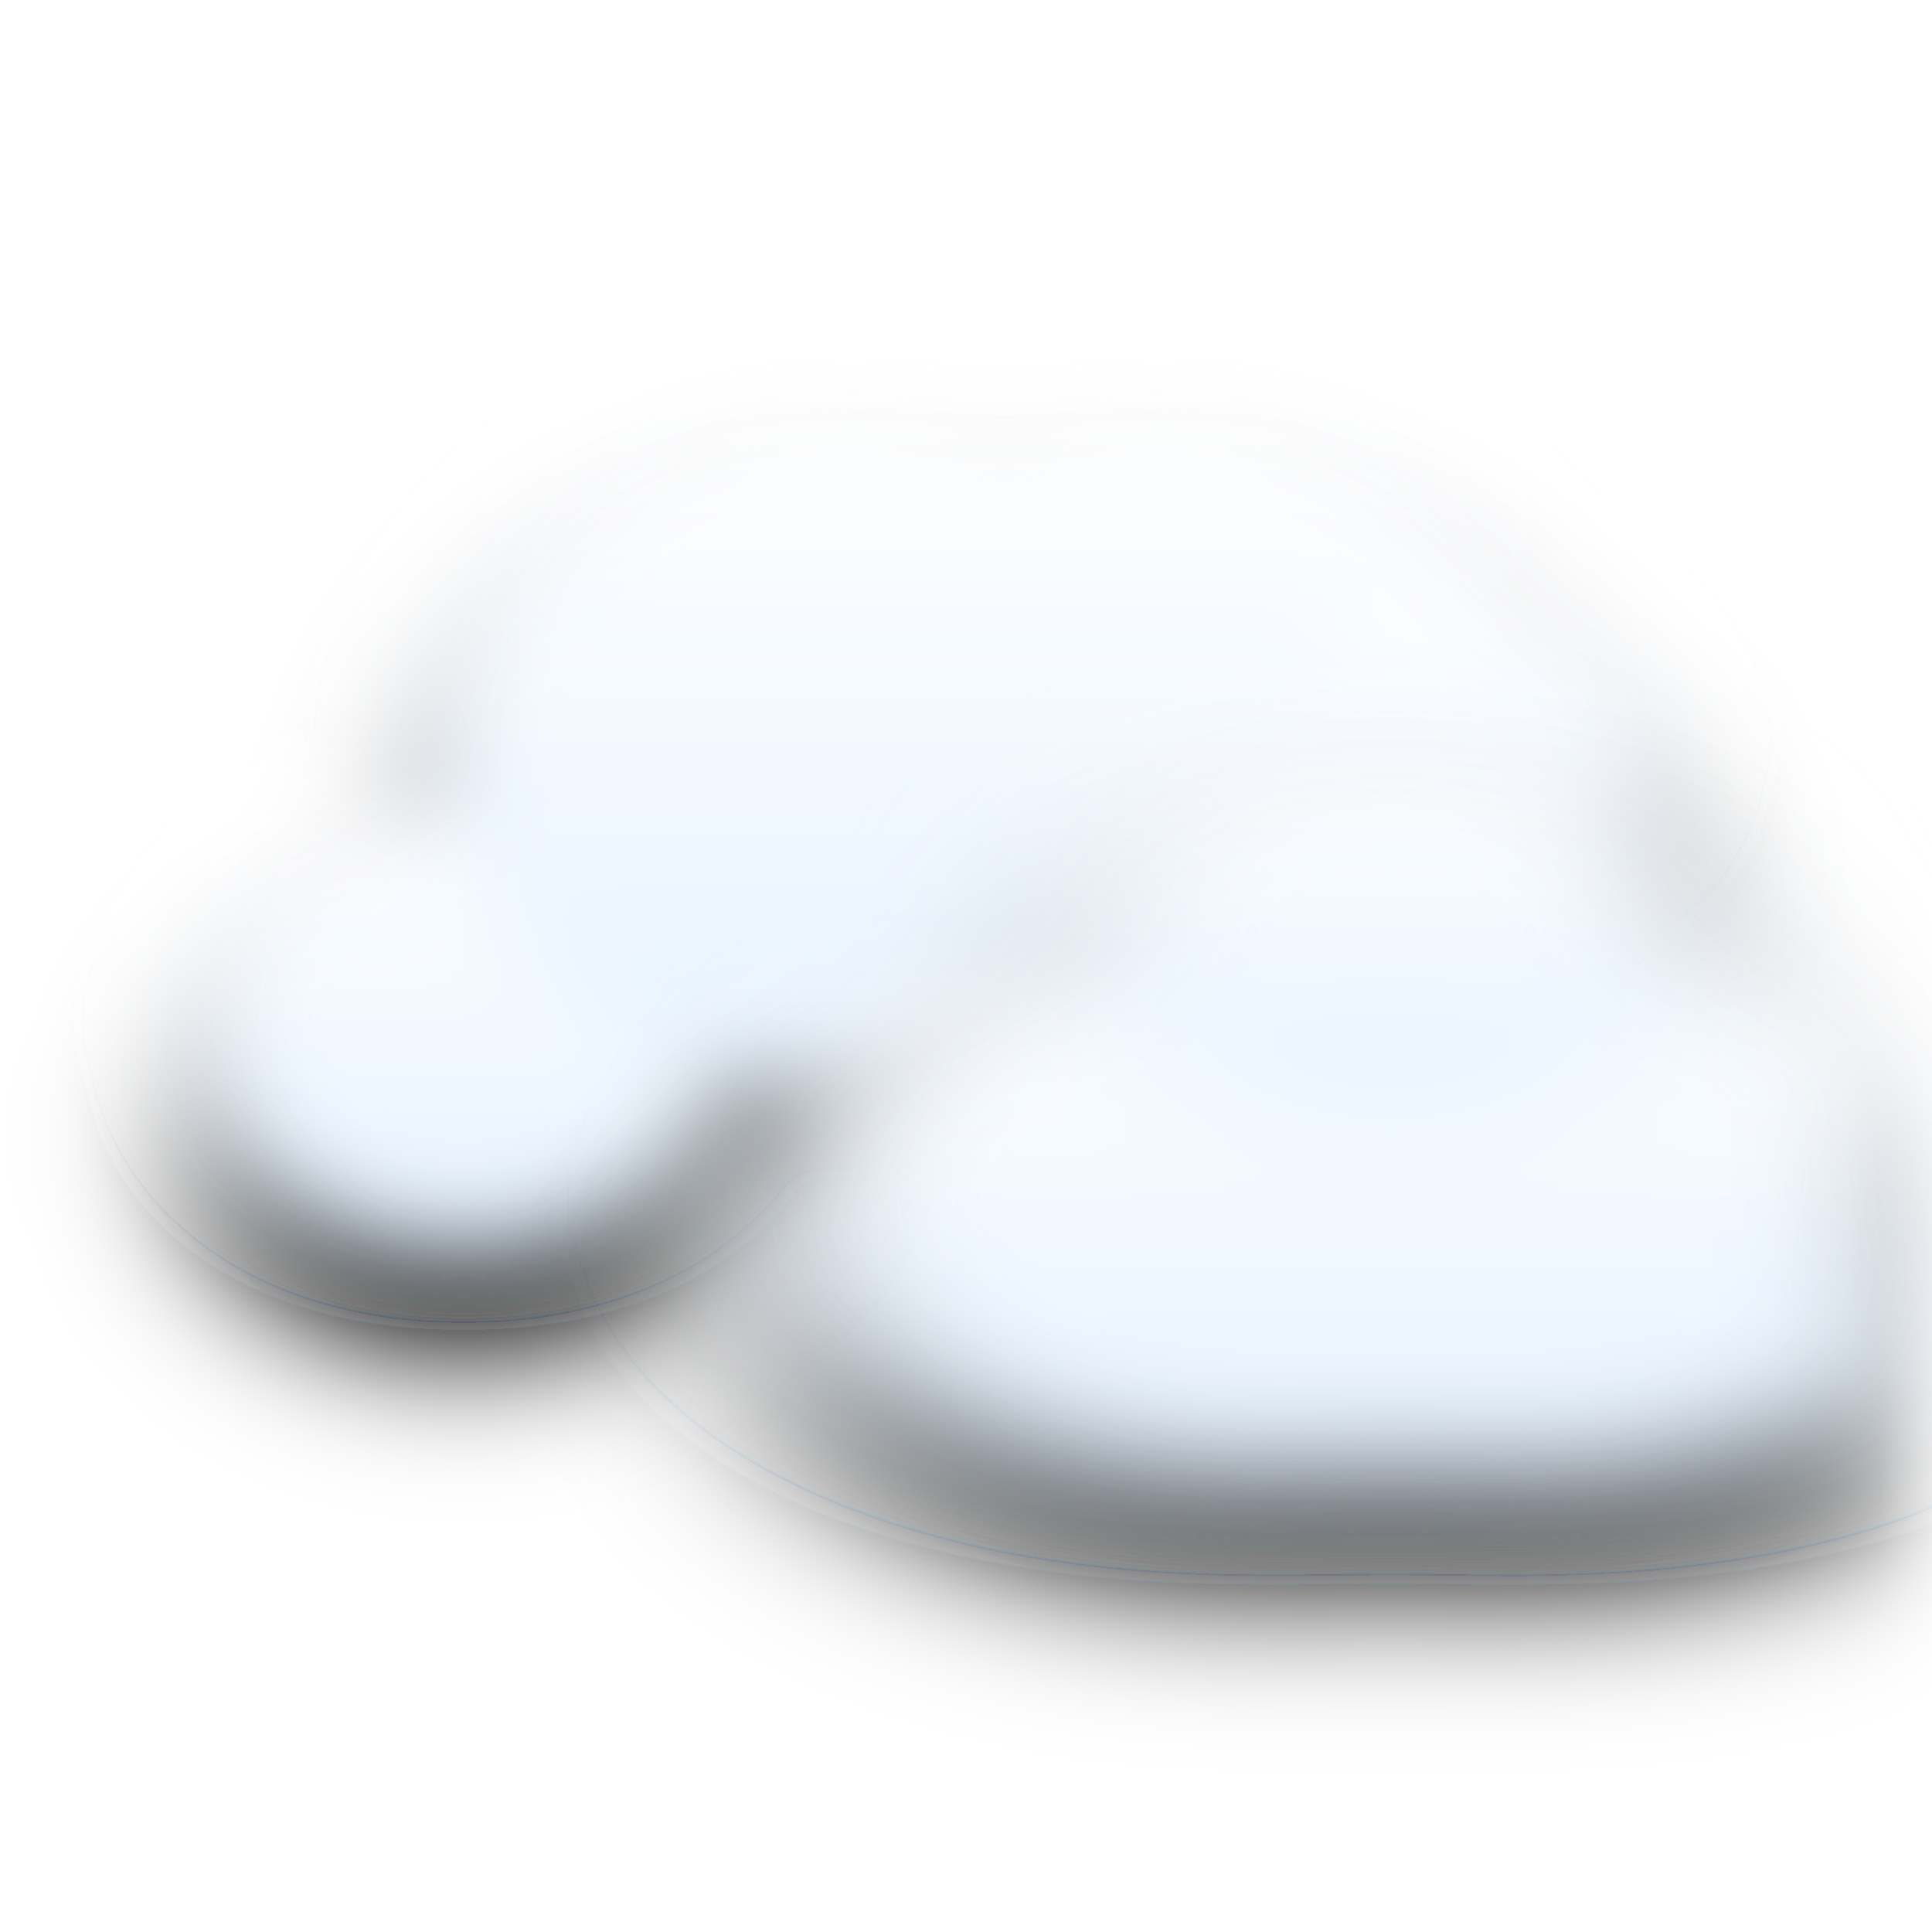
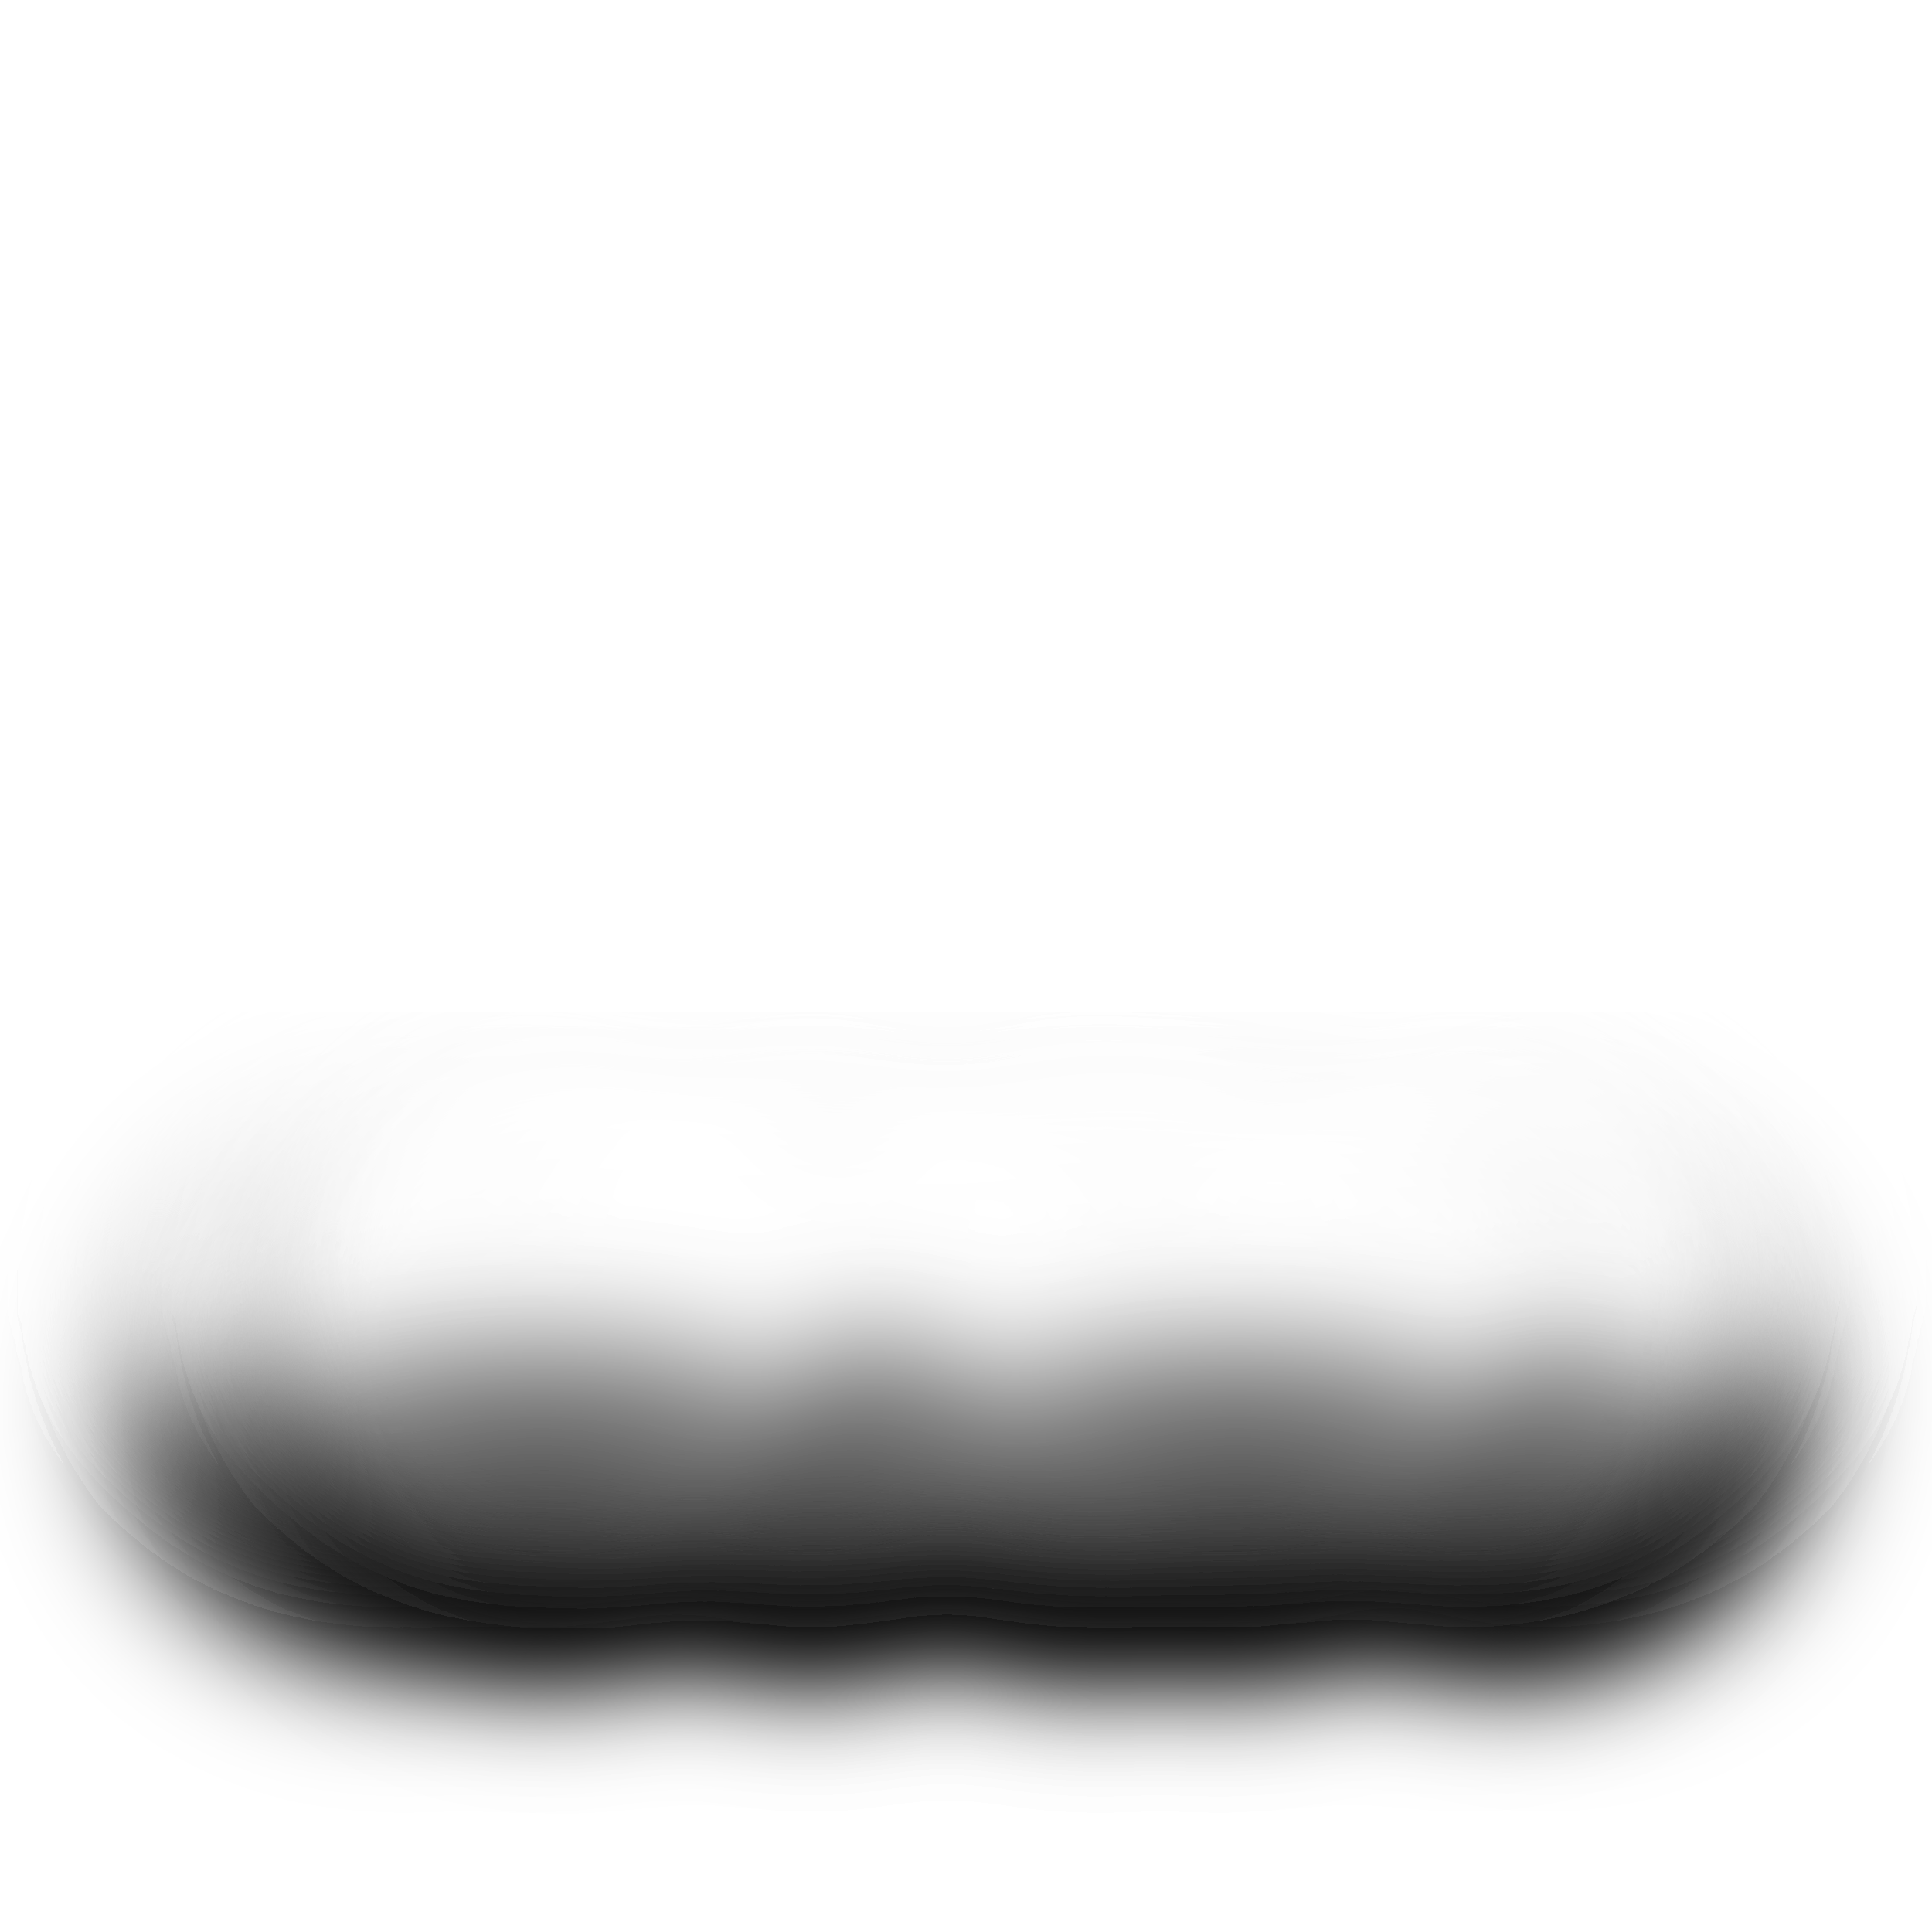
<svg xmlns="http://www.w3.org/2000/svg" preserveAspectRatio="none" viewBox="0 0 50 50">
  <defs>
-     <linearGradient id="cloudGrad" x1="0%" y1="0%" x2="0%" y2="100%">
-       <stop offset="0%" style="stop-color:#ffffff; stop-opacity:1" />
-       <stop offset="100%" style="stop-color:#e6f2ff; stop-opacity:1" />
-     </linearGradient>
+     <radialGradient id="cloudGrad" cx="50%" cy="50%" r="100%" fx="50%" fy="50%" gradientTransform="translate(0, 0.7) scale(1, 0.5)">
+       <stop offset="0%" style="stop-color:#464646; stop-opacity:1" />
+       <stop offset="50%" style="stop-color:gray; stop-opacity:1" />
+       <stop offset="90%" style="stop-color:white; stop-opacity:1" />
+       <stop offset="100%" style="stop-color:white; stop-opacity:0.7" />
+     </radialGradient>
    <filter id="fluffy" x="-50%" y="-50%" width="200%" height="200%">
-       <feGaussianBlur in="SourceGraphic" stdDeviation="1.3" />
+       <feGaussianBlur in="SourceGraphic" stdDeviation="1.2" />
    </filter>
-     <filter id="shadow" x="-50%" y="-50%" width="250%" height="200%">
-       <feDropShadow dx="0" dy="3" stdDeviation="1.4" flood-color="black" flood-opacity="1" />
+     <filter id="shadow" x="-20%" y="-20%" width="300%" height="300%">
+       <feDropShadow dx="0" dy="3" stdDeviation="1" flood-color="black" flood-opacity="1" />
    </filter>
  </defs>
  <g filter="url(#shadow)">
-     <g filter="url(#fluffy)" fill="url(#cloudGrad)" transform="scale(1, 0.8)" transform-origin="25 25">
-       <circle cx="12" cy="33" r="7">
-         <animate attributeName="opacity" values="0;1;1;0.2;0" dur="30" repeatCount="indefinite" />
-         <animate attributeName="cy" values="33;20" dur="30" repeatCount="indefinite" />
-         <animate attributeName="r" values="2;10" dur="30" repeatCount="indefinite" />
+     <g filter="url(#fluffy)" fill="url(#cloudGrad)" transform="scale(1, 1)">
+       <circle cx="14" cy="33" r="7">
+         <animate attributeName="opacity" values="0;1;1;1;1;0" dur="20s" repeatCount="indefinite" />
+         <animate attributeName="cy" values="40;10" dur="20s" repeatCount="indefinite" />
+         <animate attributeName="r" values="2;8" dur="20s" repeatCount="indefinite" />
      </circle>
-       <circle cx="12" cy="33" r="7">
-         <animate attributeName="opacity" values="0;1;1;0.2;0" begin="-15s" dur="30" repeatCount="indefinite" />
-         <animate attributeName="cy" values="33;20" dur="30" begin="-15s" repeatCount="indefinite" />
-         <animate attributeName="r" values="2;10" begin="-15s" dur="30" repeatCount="indefinite" />
+       <circle cx="10" cy="33" r="7">
+         <animate attributeName="opacity" values="0;1;1;1;1;0" begin="-10s" dur="20s" repeatCount="indefinite" />
+         <animate attributeName="cy" values="40;10" dur="20s" begin="-10s" repeatCount="indefinite" />
+         <animate attributeName="r" values="2;8" begin="-10s" dur="20s" repeatCount="indefinite" />
      </circle>
-       <circle cx="22" cy="24" r="11">
-         <animate attributeName="cy" from="30" to="20" dur="13s" repeatCount="indefinite" />
-         <animate attributeName="opacity" values="0;1;1;0.2;0" dur="13s" repeatCount="indefinite" />
-         <animate attributeName="r" values="8;14" dur="13s" repeatCount="indefinite" />
+       <circle cx="40" cy="33" r="7">
+         <animate attributeName="opacity" values="0;1;1;1;0.2;0" dur="24s" repeatCount="indefinite" />
+         <animate attributeName="cy" values="40;30" dur="24s" repeatCount="indefinite" />
+         <animate attributeName="r" values="2;8" dur="24s" repeatCount="indefinite" />
      </circle>
-       <circle cx="30" cy="24" r="11">
-         <animate attributeName="cy" from="30" to="15" dur="32s" repeatCount="indefinite" />
-         <animate attributeName="opacity" values="0;1;1;0.2;0" dur="32s" repeatCount="indefinite" />
-         <animate attributeName="r" values="8;14" dur="32" repeatCount="indefinite" />
+       <circle cx="40" cy="33" r="7">
+         <animate attributeName="opacity" values="0;1;1;0.2;0" begin="-12s" dur="24s" repeatCount="indefinite" />
+         <animate attributeName="cy" values="40;28" dur="24s" begin="-12s" repeatCount="indefinite" />
+         <animate attributeName="r" values="2;8" begin="-12s" dur="24s" repeatCount="indefinite" />
      </circle>
-       <circle cx="38" cy="24" r="5">
-         <animate attributeName="cy" from="34" to="20" dur="30s" repeatCount="indefinite" />
-         <animate attributeName="opacity" values="0;1;1;0.2;0" dur="30s" repeatCount="indefinite" />
-         <animate attributeName="r" values="4;10" dur="30" repeatCount="indefinite" />
+       <circle cx="28" cy="33" r="7">
+         <animate attributeName="opacity" values="0;1;1;0.2;0" dur="42s" repeatCount="indefinite" />
+         <animate attributeName="cy" values="40;30" dur="42s" repeatCount="indefinite" />
+         <animate attributeName="r" values="8;10" dur="42s" repeatCount="indefinite" />
      </circle>
-       <circle cx="38" cy="24" r="5">
-         <animate attributeName="cy" from="34" to="18" dur="10s" repeatCount="indefinite" />
-         <animate attributeName="opacity" values="0;1;1;0.6;0" dur="10s" repeatCount="indefinite" />
-         <animate attributeName="r" values="4;10" dur="10s" repeatCount="indefinite" />
+       <circle cx="28" cy="33" r="7">
+         <animate attributeName="opacity" values="0;1;1;0.2;0" begin="-21s" dur="42s" repeatCount="indefinite" />
+         <animate attributeName="cy" values="40;25" dur="42s" begin="-21s" repeatCount="indefinite" />
+         <animate attributeName="r" values="8;10" begin="-21s" dur="42s" repeatCount="indefinite" />
+       </circle>
+       <circle cx="21" cy="33" r="7">
+         <animate attributeName="opacity" values="0;1;1;0.2;0" dur="28s" repeatCount="indefinite" />
+         <animate attributeName="cy" values="40;10" dur="28s" repeatCount="indefinite" />
+         <animate attributeName="r" values="8;10" dur="28s" repeatCount="indefinite" />
+       </circle>
+       <circle cx="21" cy="33" r="7">
+         <animate attributeName="opacity" values="0;1;1;0.2;0" begin="-14s" dur="28s" repeatCount="indefinite" />
+         <animate attributeName="cy" values="40;10" dur="28s" begin="-14s" repeatCount="indefinite" />
+         <animate attributeName="r" values="8;10" begin="-14s" dur="28s" repeatCount="indefinite" />
+       </circle>
+       <circle cx="14" cy="33" r="7">
+         <animate attributeName="opacity" values="0;1;1;0.2;0" begin="-14s" dur="28s" repeatCount="indefinite" />
+         <animate attributeName="cy" values="40;20" dur="28s" begin="-14s" repeatCount="indefinite" />
+         <animate attributeName="r" values="5;10" begin="-14s" dur="28s" repeatCount="indefinite" />
+       </circle>
+       <circle cx="32" cy="33" r="7">
+         <animate attributeName="opacity" values="0;1;1;0.1;0" begin="-14s" dur="28s" repeatCount="indefinite" />
+         <animate attributeName="cy" values="40;20" dur="28s" begin="-14s" repeatCount="indefinite" />
+         <animate attributeName="r" values="5;10" begin="-14s" dur="28s" repeatCount="indefinite" />
      </circle>
    </g>
  </g>
  <g filter="url(#shadow)">
-     <g filter="url(#fluffy)" fill="url(#cloudGrad)" transform="scale(1.8, 1)" transform-origin="14 25">
-       <circle cx="22" cy="31" r="7">
-         <animate attributeName="cy" from="32" to="20" dur="20s" repeatCount="indefinite" />
-         <animate attributeName="opacity" values="0;1;1;0" dur="20s" repeatCount="indefinite" />
-         <animate attributeName="r" values="4;8" dur="20s" repeatCount="indefinite" />
+     <g filter="url(#fluffy)" fill="url(#cloudGrad)" transform="scale(1, 1)" transform-origin="14 25">
+       <circle cx="15" cy="33" r="7">
+         <animate attributeName="opacity" values="0;1;1;0.2;0" dur="20s" repeatCount="indefinite" />
+         <animate attributeName="cy" values="40;10" dur="20s" repeatCount="indefinite" />
+         <animate attributeName="r" values="2;4" dur="20s" repeatCount="indefinite" />
      </circle>
-       <circle cx="22" cy="31" r="7">
-         <animate attributeName="cy" from="32" begin="-10s" to="20" dur="20s" repeatCount="indefinite" />
-         <animate attributeName="opacity" values="0;1;1;0" begin="-10s" dur="20s" repeatCount="indefinite" />
-         <animate attributeName="r" values="4;8" begin="-10s" dur="20s" repeatCount="indefinite" />
+       <circle cx="15" cy="33" r="7">
+         <animate attributeName="opacity" values="0;1;1;0.2;0" begin="-10s" dur="20s" repeatCount="indefinite" />
+         <animate attributeName="cy" values="40;20" dur="20s" begin="-10s" repeatCount="indefinite" />
+         <animate attributeName="r" values="2;4" begin="-10s" dur="20s" repeatCount="indefinite" />
      </circle>
-       <circle cx="18" cy="31" r="7">
-         <animate attributeName="cy" from="32" to="20" dur="10s" repeatCount="indefinite" />
-         <animate attributeName="opacity" values="0;1;1;0" dur="10s" repeatCount="indefinite" />
-         <animate attributeName="r" values="4;8" dur="10s" repeatCount="indefinite" />
+       <circle cx="38" cy="33" r="7">
+         <animate attributeName="opacity" values="0;1;1;0.2;0" dur="24s" repeatCount="indefinite" />
+         <animate attributeName="cy" values="40;20" dur="24s" repeatCount="indefinite" />
+         <animate attributeName="r" values="2;4" dur="24s" repeatCount="indefinite" />
      </circle>
-       <circle cx="20" cy="24" r="5">
-         <animate attributeName="cy" from="34" to="18" dur="8s" repeatCount="indefinite" />
-         <animate attributeName="opacity" values="0;1;1;0.6;0" dur="8s" repeatCount="indefinite" />
-         <animate attributeName="r" values="4;8" dur="8s" repeatCount="indefinite" />
+       <circle cx="38" cy="33" r="7">
+         <animate attributeName="opacity" values="0;1;1;0.2;0" begin="-12s" dur="24s" repeatCount="indefinite" />
+         <animate attributeName="cy" values="40;10" dur="24s" begin="-12s" repeatCount="indefinite" />
+         <animate attributeName="r" values="3;4" begin="-12s" dur="24s" repeatCount="indefinite" />
+       </circle>
+       <circle cx="28" cy="33" r="7">
+         <animate attributeName="opacity" values="0;1;1;0.2;0" dur="42s" repeatCount="indefinite" />
+         <animate attributeName="cy" values="40;10" dur="42s" repeatCount="indefinite" />
+         <animate attributeName="r" values="8;10" dur="42s" repeatCount="indefinite" />
+       </circle>
+       <circle cx="28" cy="33" r="7">
+         <animate attributeName="opacity" values="0;1;1;0.2;0" begin="-21s" dur="42s" repeatCount="indefinite" />
+         <animate attributeName="cy" values="40;10" dur="42s" begin="-21s" repeatCount="indefinite" />
+         <animate attributeName="r" values="8;10" begin="-21s" dur="42s" repeatCount="indefinite" />
+       </circle>
+       <circle cx="21" cy="33" r="7">
+         <animate attributeName="opacity" values="0;1;1;0.2;0" dur="28s" repeatCount="indefinite" />
+         <animate attributeName="cy" values="40;10" dur="28s" repeatCount="indefinite" />
+         <animate attributeName="r" values="8;10" dur="28s" repeatCount="indefinite" />
+       </circle>
+       <circle cx="21" cy="33" r="7">
+         <animate attributeName="opacity" values="0;1;1;0.2;0" begin="-14s" dur="28s" repeatCount="indefinite" />
+         <animate attributeName="cy" values="40;10" dur="28s" begin="-14s" repeatCount="indefinite" />
+         <animate attributeName="r" values="8;10" begin="-14s" dur="28s" repeatCount="indefinite" />
+       </circle>
+       <circle cx="14" cy="33" r="7">
+         <animate attributeName="opacity" values="0;1;1;0.2;0" begin="-14s" dur="28s" repeatCount="indefinite" />
+         <animate attributeName="cy" values="40;20" dur="28s" begin="-14s" repeatCount="indefinite" />
+         <animate attributeName="r" values="5;10" begin="-14s" dur="28s" repeatCount="indefinite" />
+       </circle>
+       <circle cx="32" cy="33" r="7">
+         <animate attributeName="opacity" values="0;1;1;0.1;0" begin="-14s" dur="28s" repeatCount="indefinite" />
+         <animate attributeName="cy" values="40;20" dur="28s" begin="-14s" repeatCount="indefinite" />
+         <animate attributeName="r" values="5;10" begin="-14s" dur="28s" repeatCount="indefinite" />
      </circle>
    </g>
  </g>
</svg>
